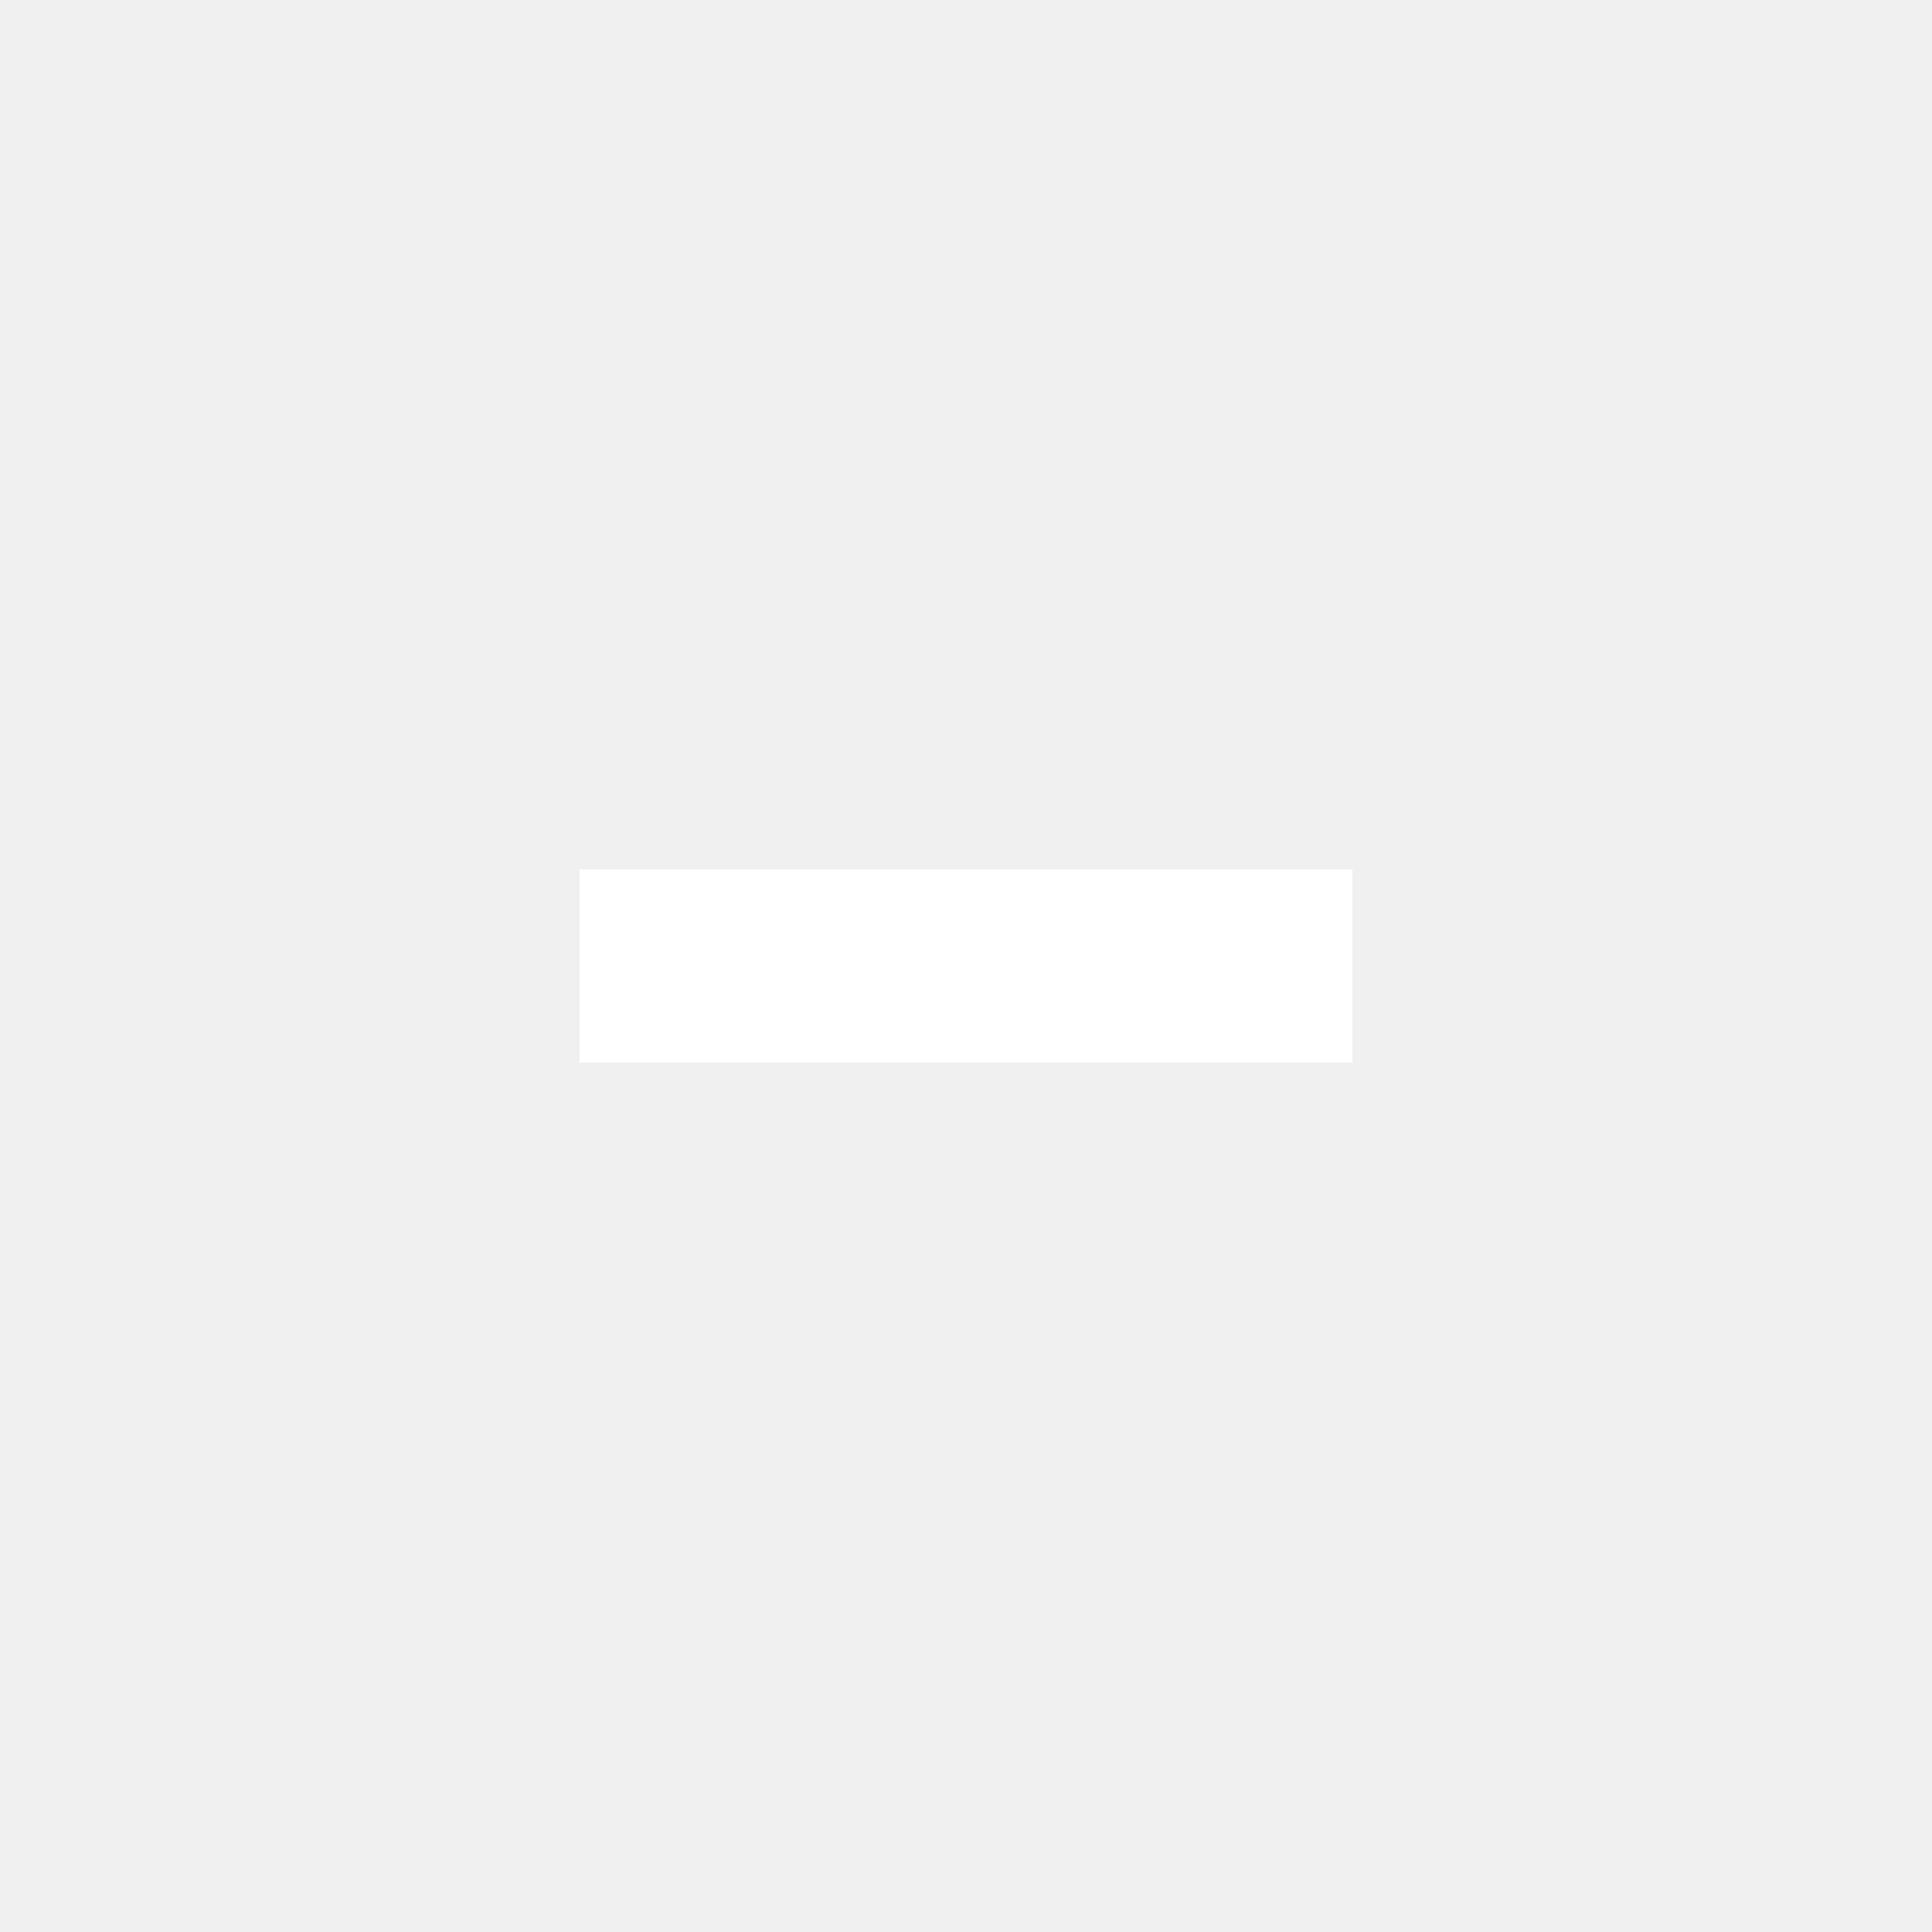
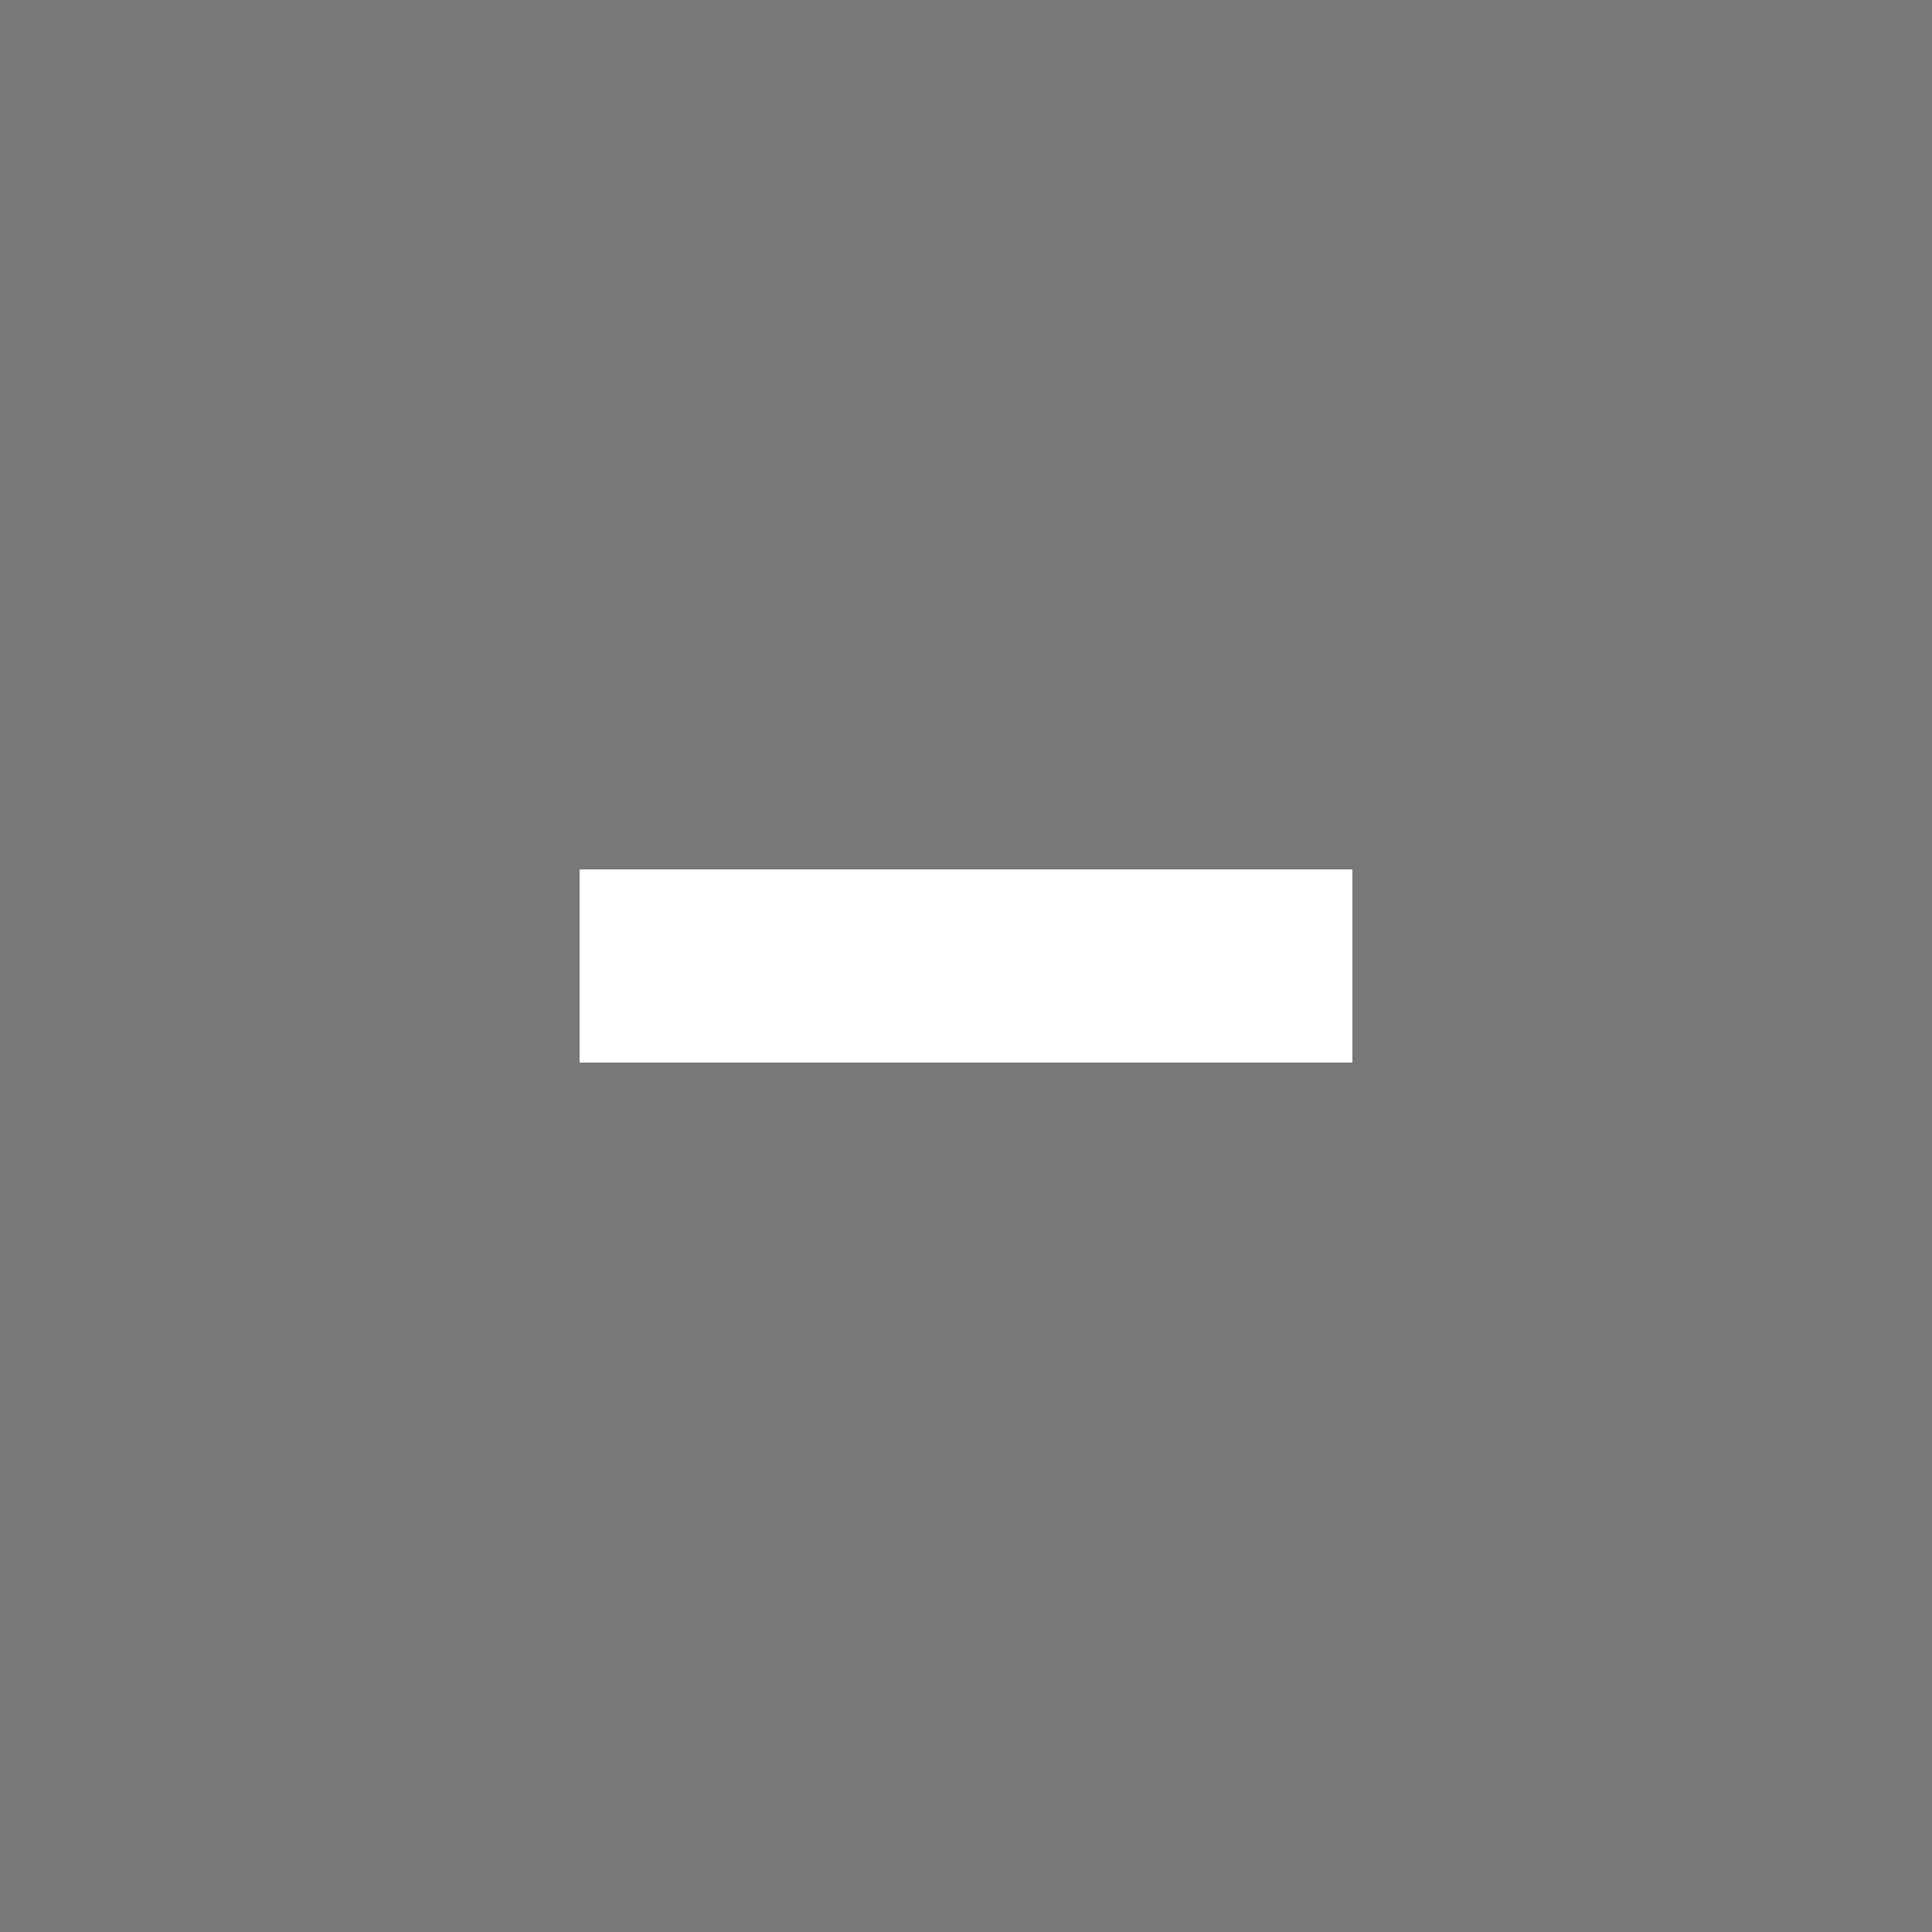
<svg xmlns="http://www.w3.org/2000/svg" width="354.331" height="354.331" id="svg5271" version="1.1">
  <defs id="defs5273" />
  <g id="layer1" transform="translate(0,-698.032)">
+     <rect style="fill:#787878;fill-opacity:1;stroke:none" id="rect8115" width="354.331" height="354.331" x="0" y="-2.0184854e-05" transform="translate(0,698.032)" />
    <rect style="fill:#ffffff;fill-opacity:1;stroke-width:2;stroke-linejoin:round;stroke-miterlimit:4;stroke-dasharray:none" id="rect5283" width="141.732" height="35.433" x="106.299" y="857.481" />
  </g>
</svg>
